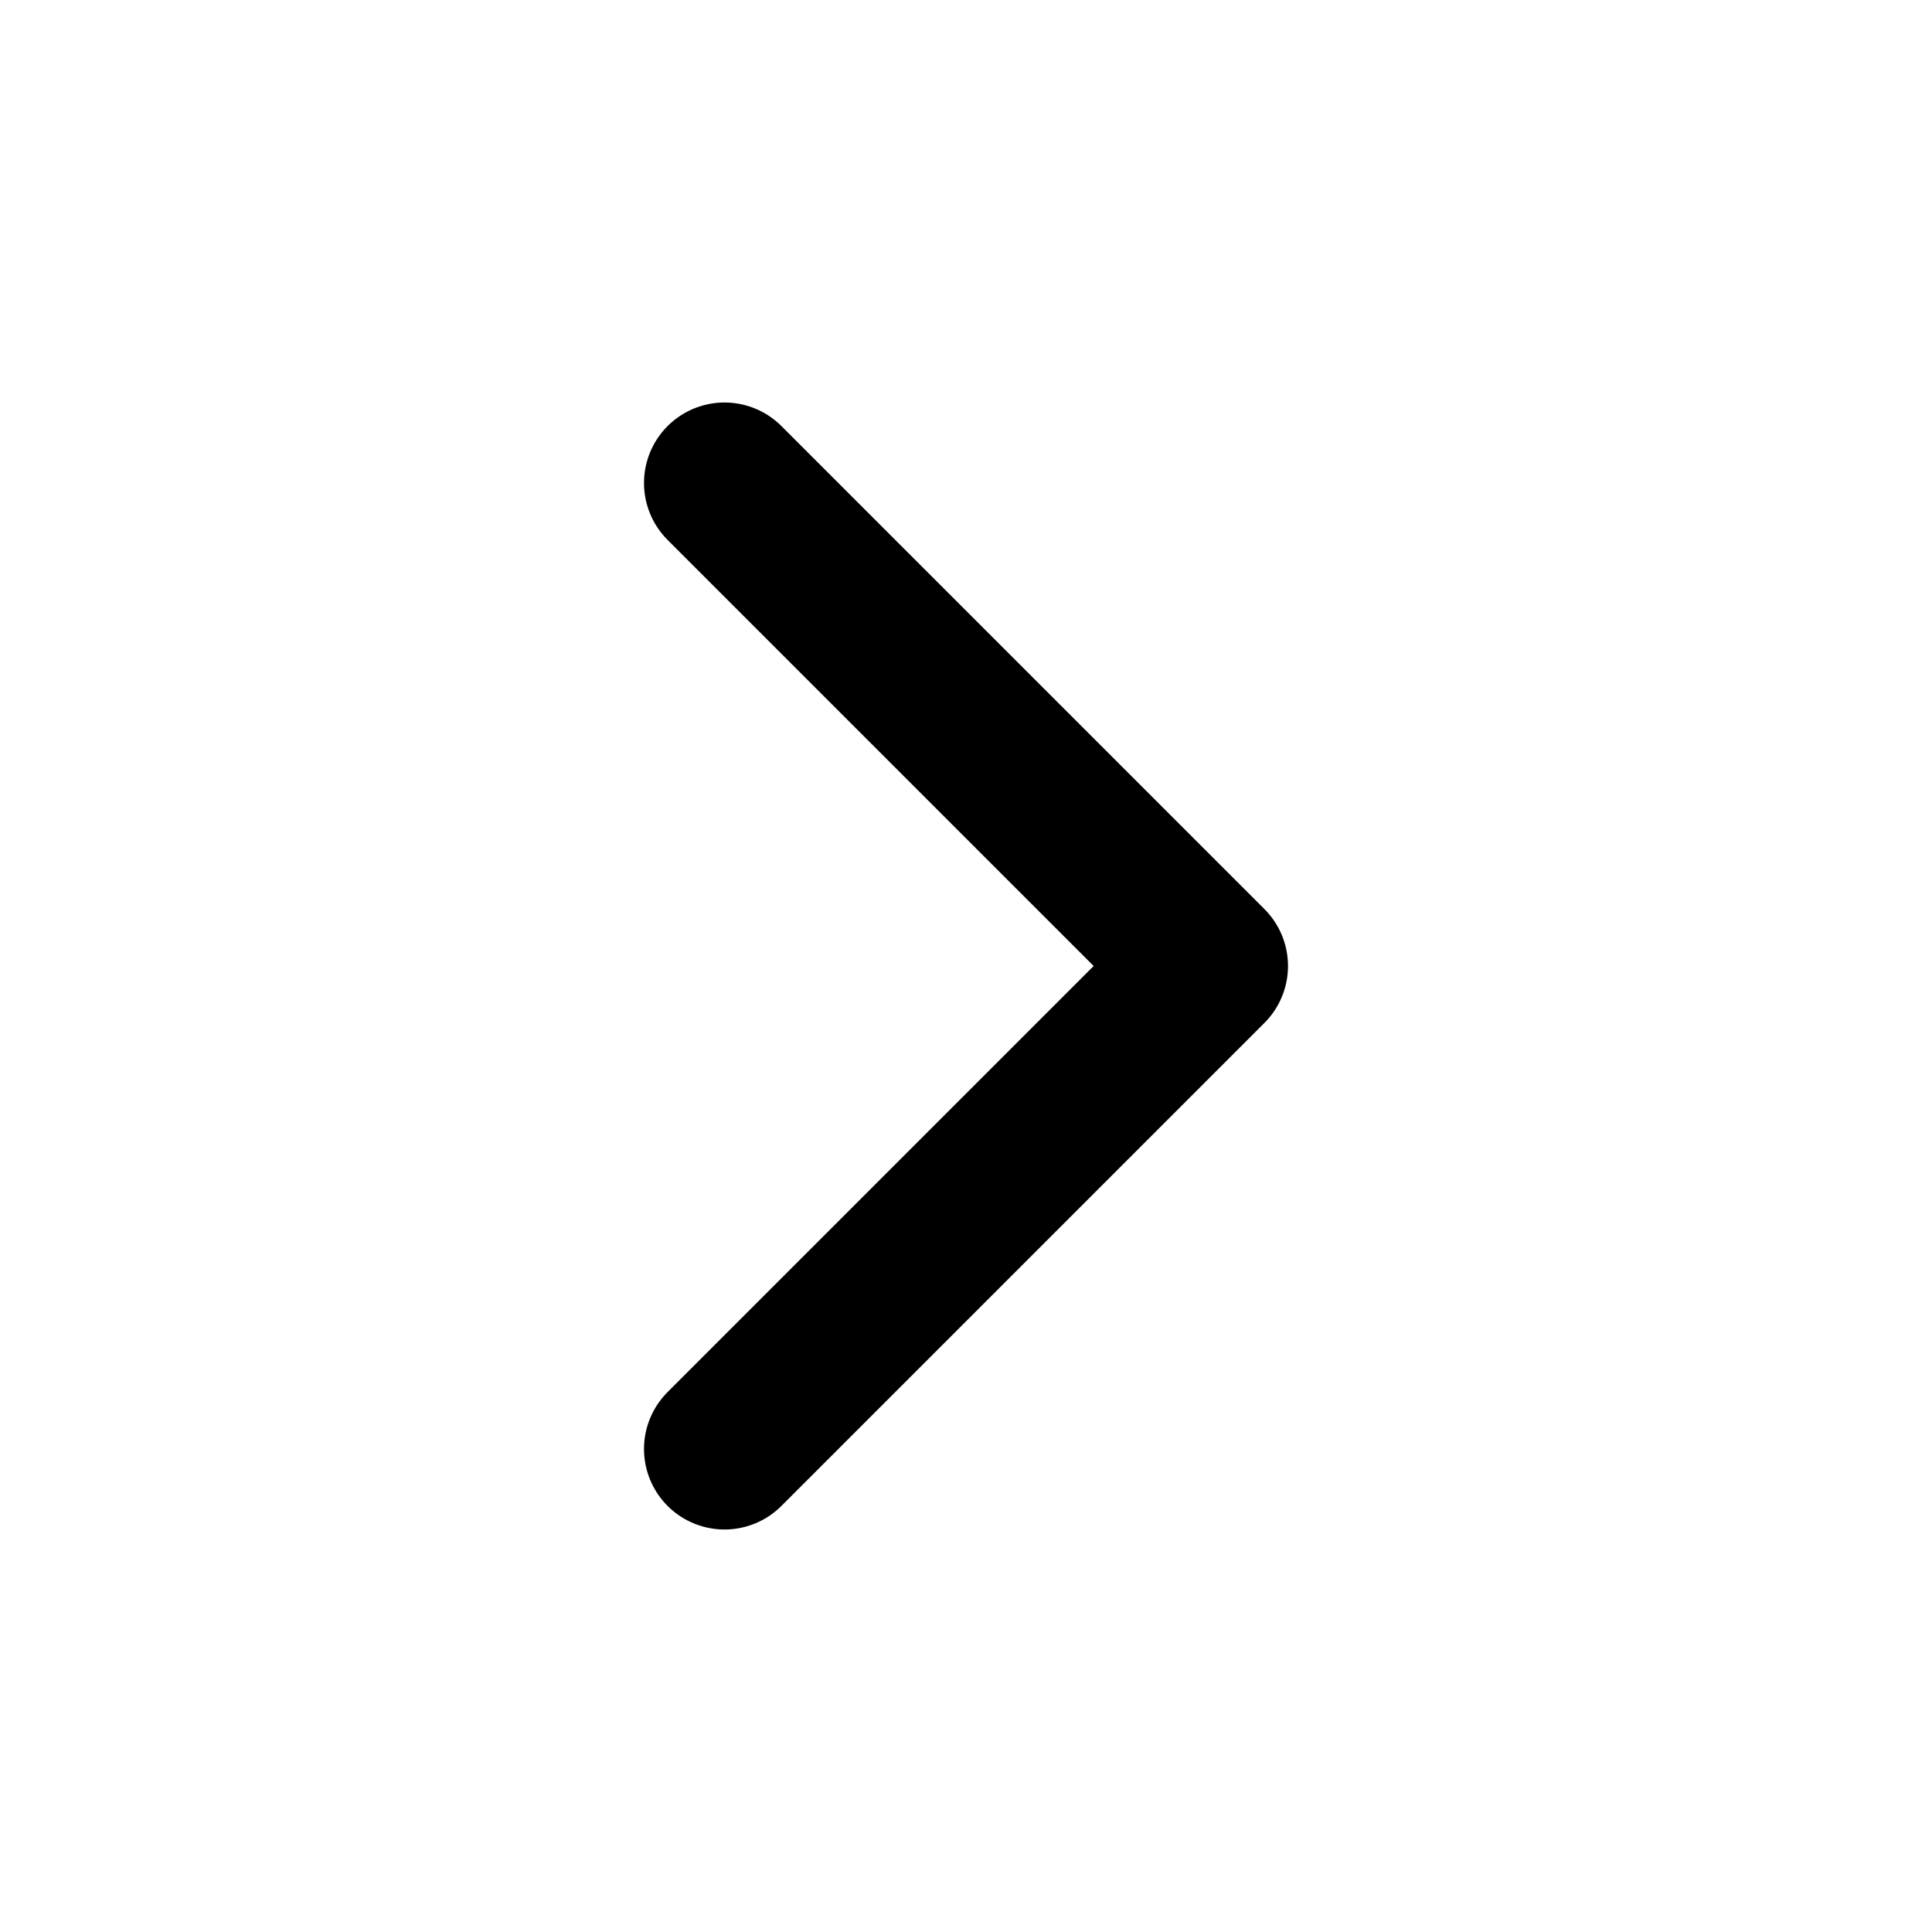
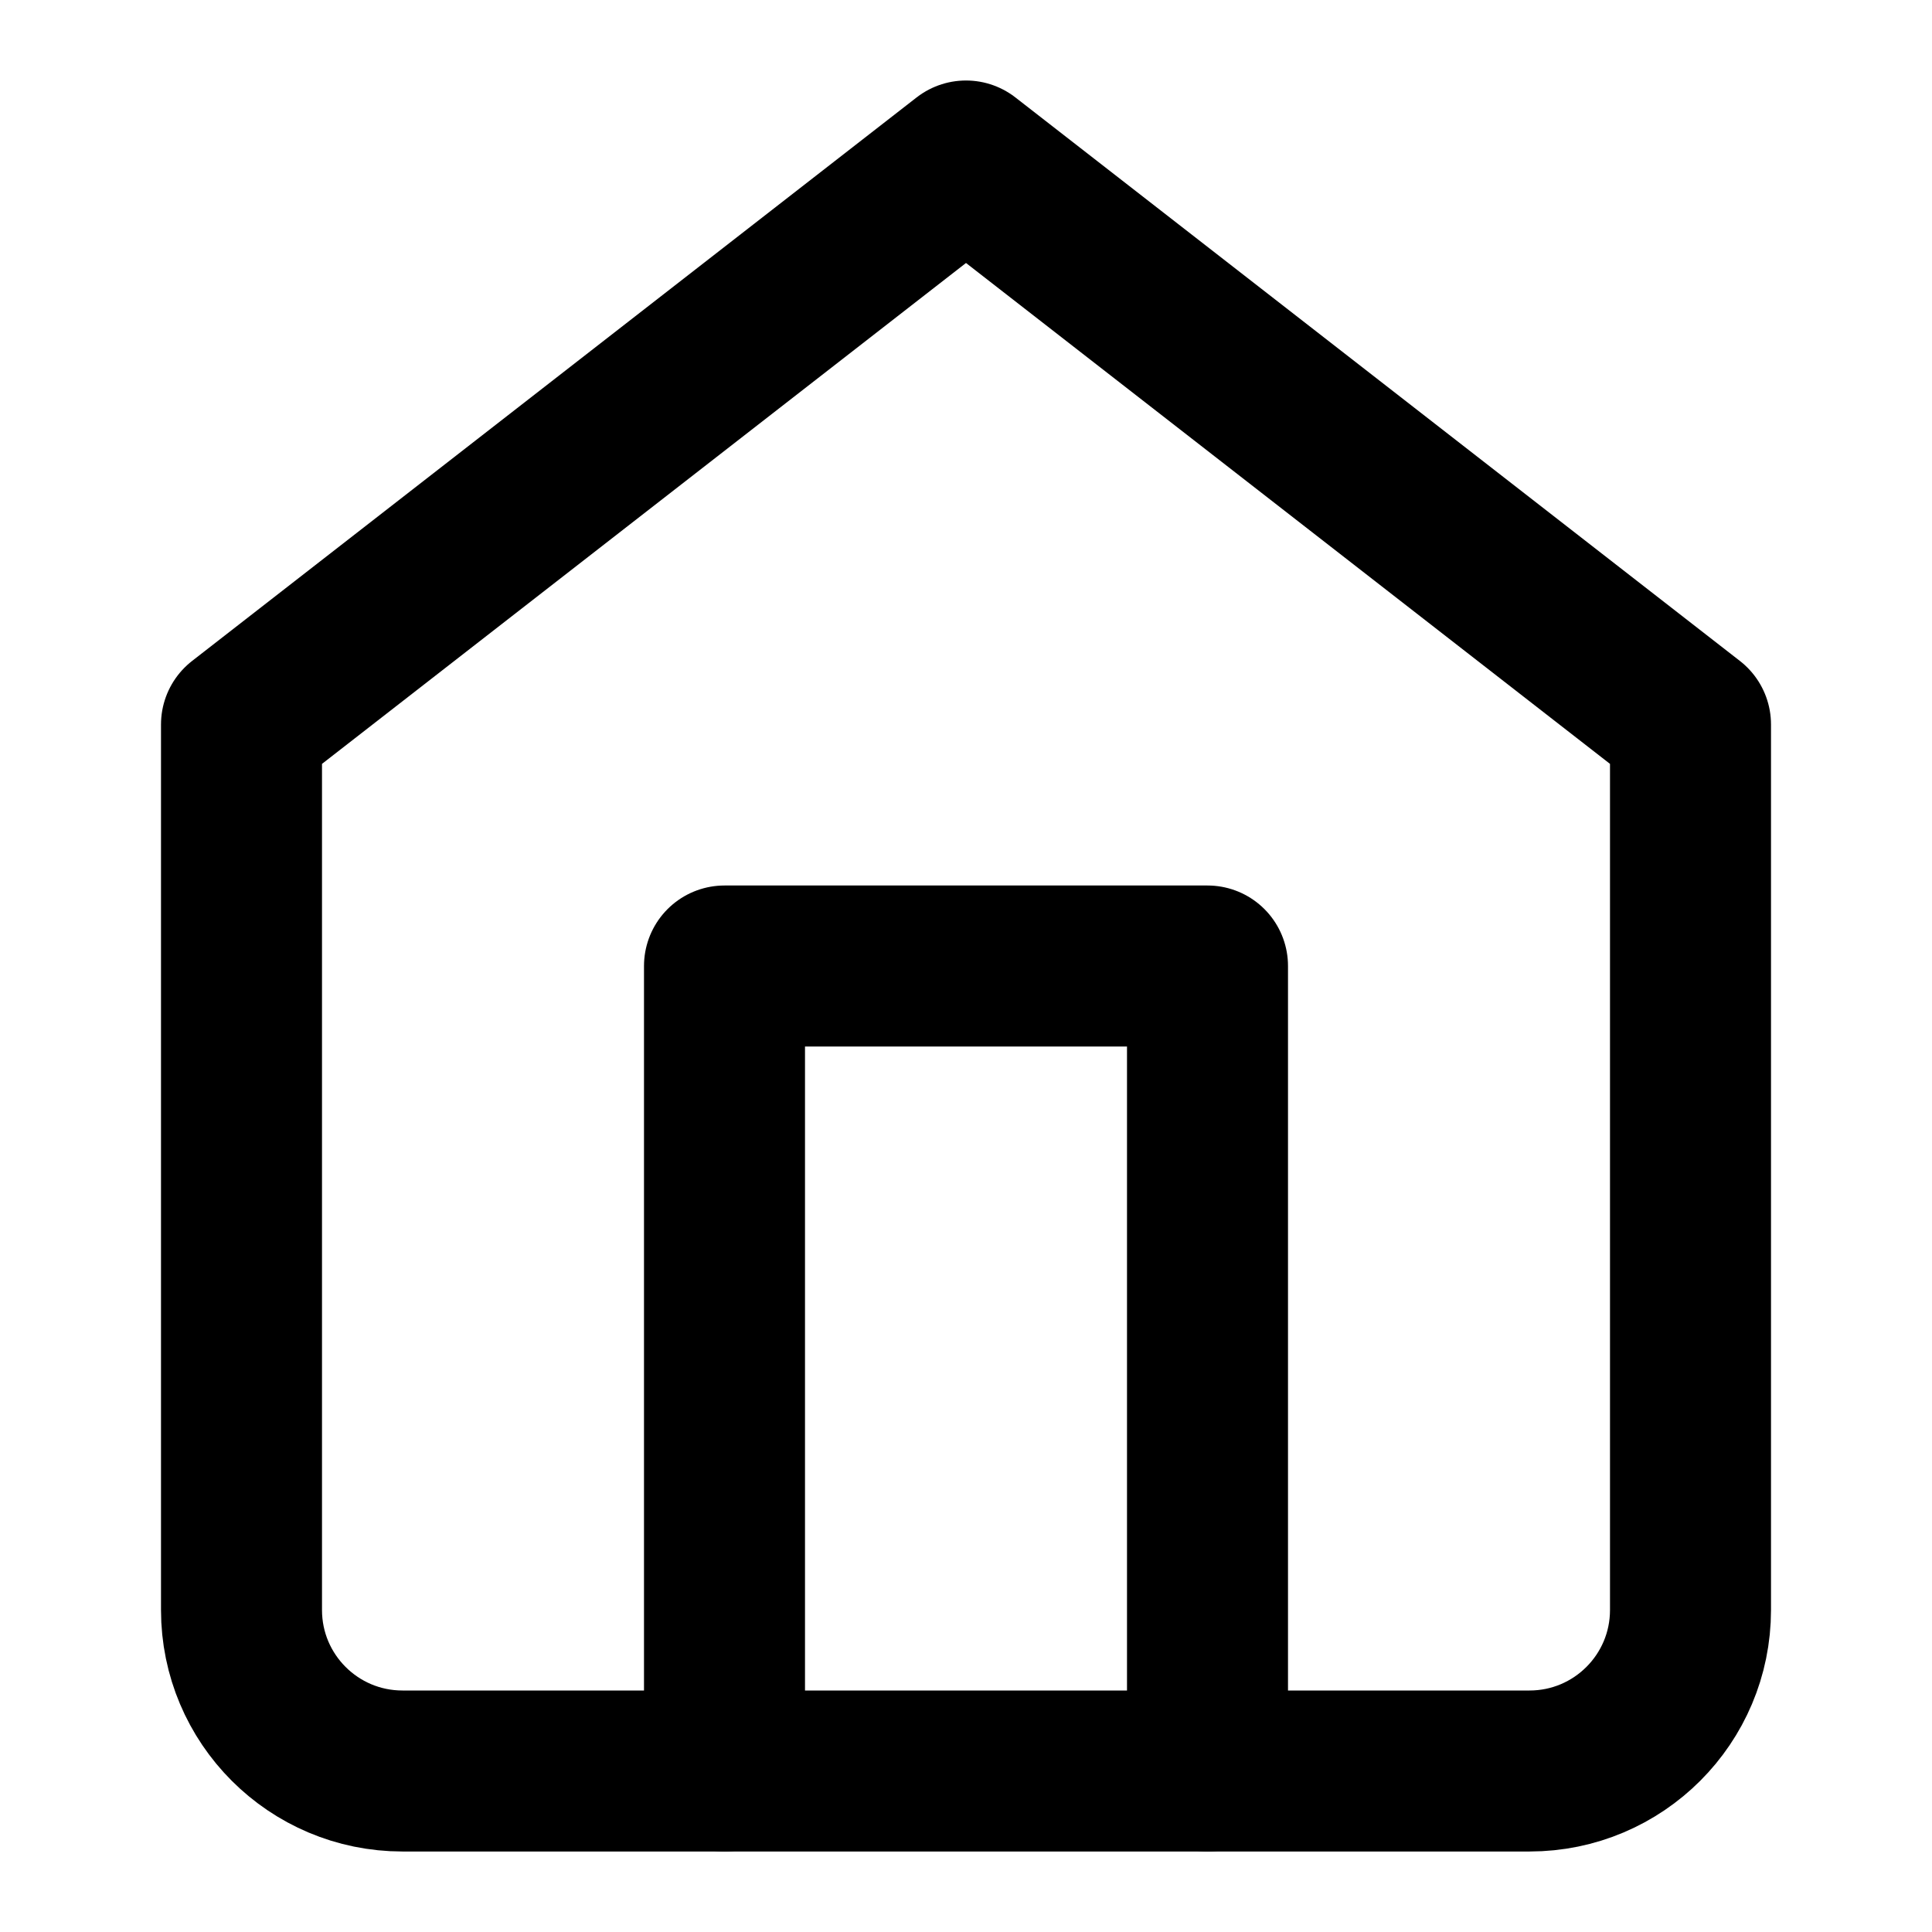
<svg xmlns="http://www.w3.org/2000/svg" viewBox="0 0 24 24" fill="none" stroke="currentColor" stroke-width="2" stroke-linecap="round" stroke-linejoin="round">
-   <polyline points="9 18 15 12 9 6" />
+   <path d="m3 9 9-7 9 7v11a2 2 0 0 1-2 2H5a2 2 0 0 1-2-2z" />
+   <polyline points="9 22 9 12 15 12 15 22" />
</svg>
